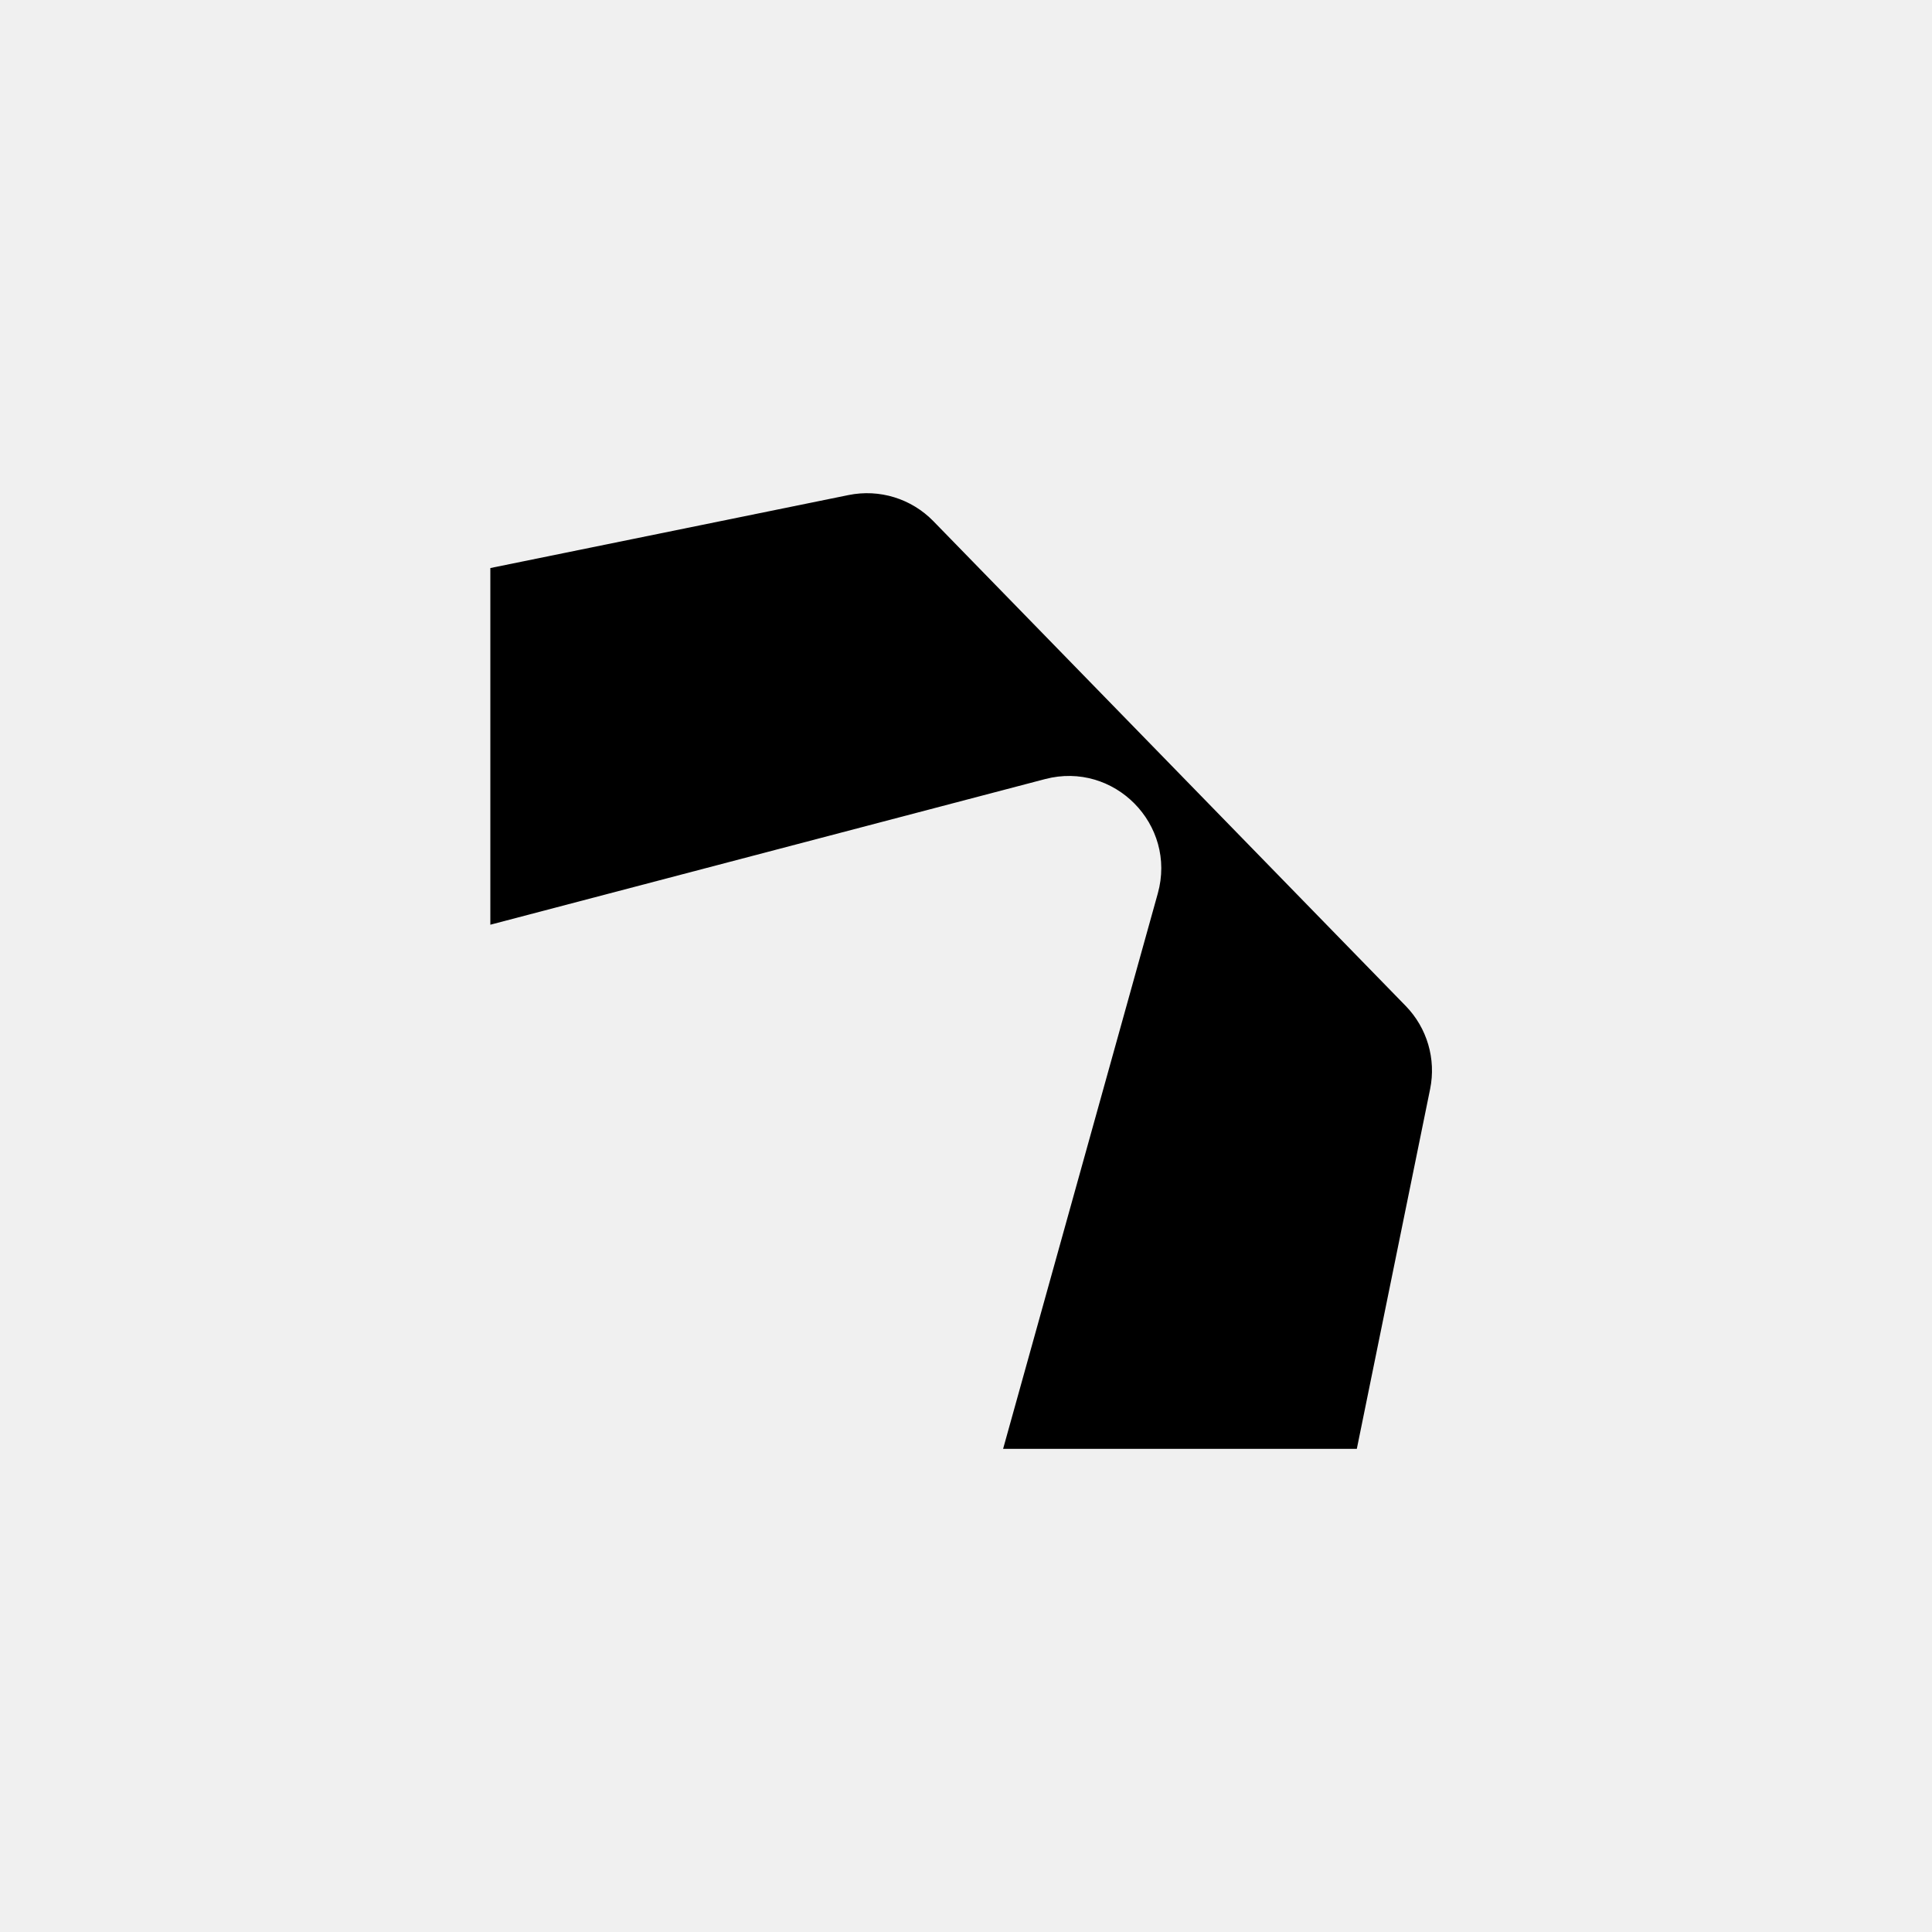
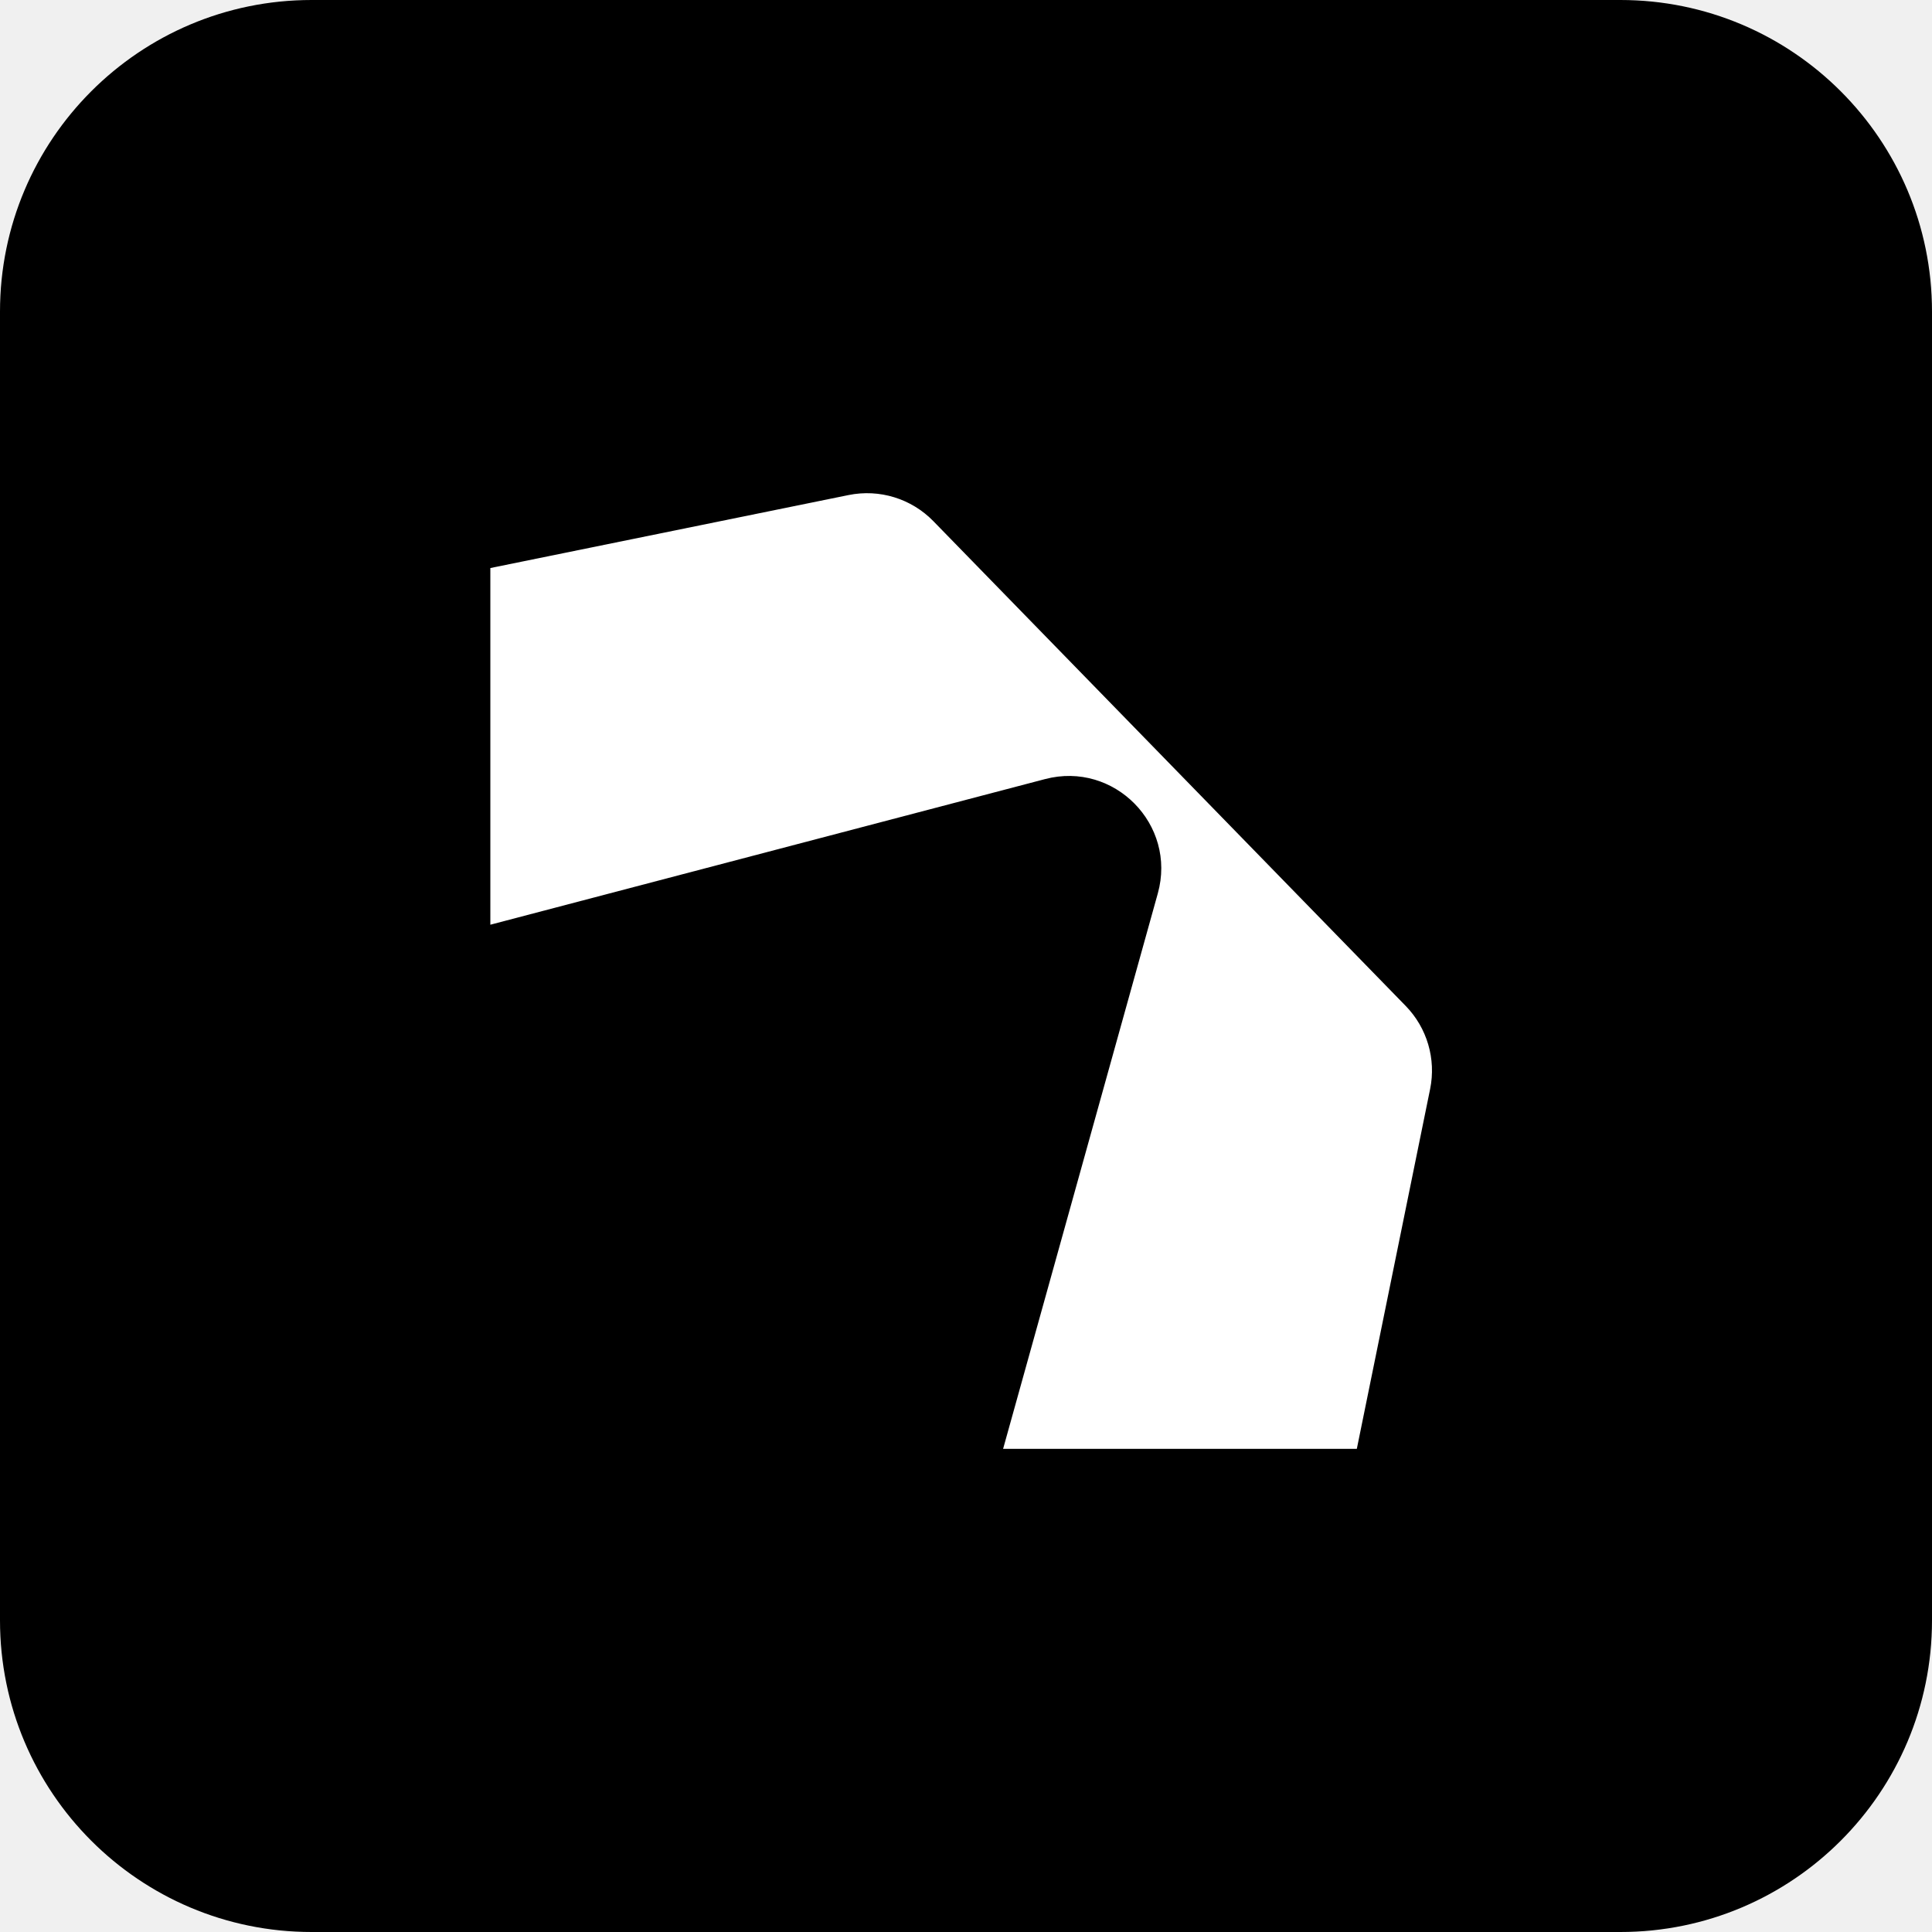
<svg xmlns="http://www.w3.org/2000/svg" viewBox="0 0 1000 1000" fill="currentColor">
-   <path d="M253.803 294.019L253.803 478.63L540.935 403.248C576.717 393.854 609.198 426.823 599.272 462.46L519.204 749.918L702.287 749.918L740.228 563.688C743.395 548.144 738.664 532.039 727.593 520.677L483.105 269.754C471.726 258.076 455.189 252.984 439.212 256.24L253.803 294.019Z" />
+   <rect width="1000" height="1000" rx="161.29" fill="currentColor" />
+   <path d="M253.803 294.019L253.803 478.63L540.935 403.248C576.717 393.854 609.198 426.823 599.272 462.46L519.204 749.918L702.287 749.918L740.228 563.688C743.395 548.144 738.664 532.039 727.593 520.677L483.105 269.754C471.726 258.076 455.189 252.984 439.212 256.24L253.803 294.019Z" fill="white" />
</svg>
